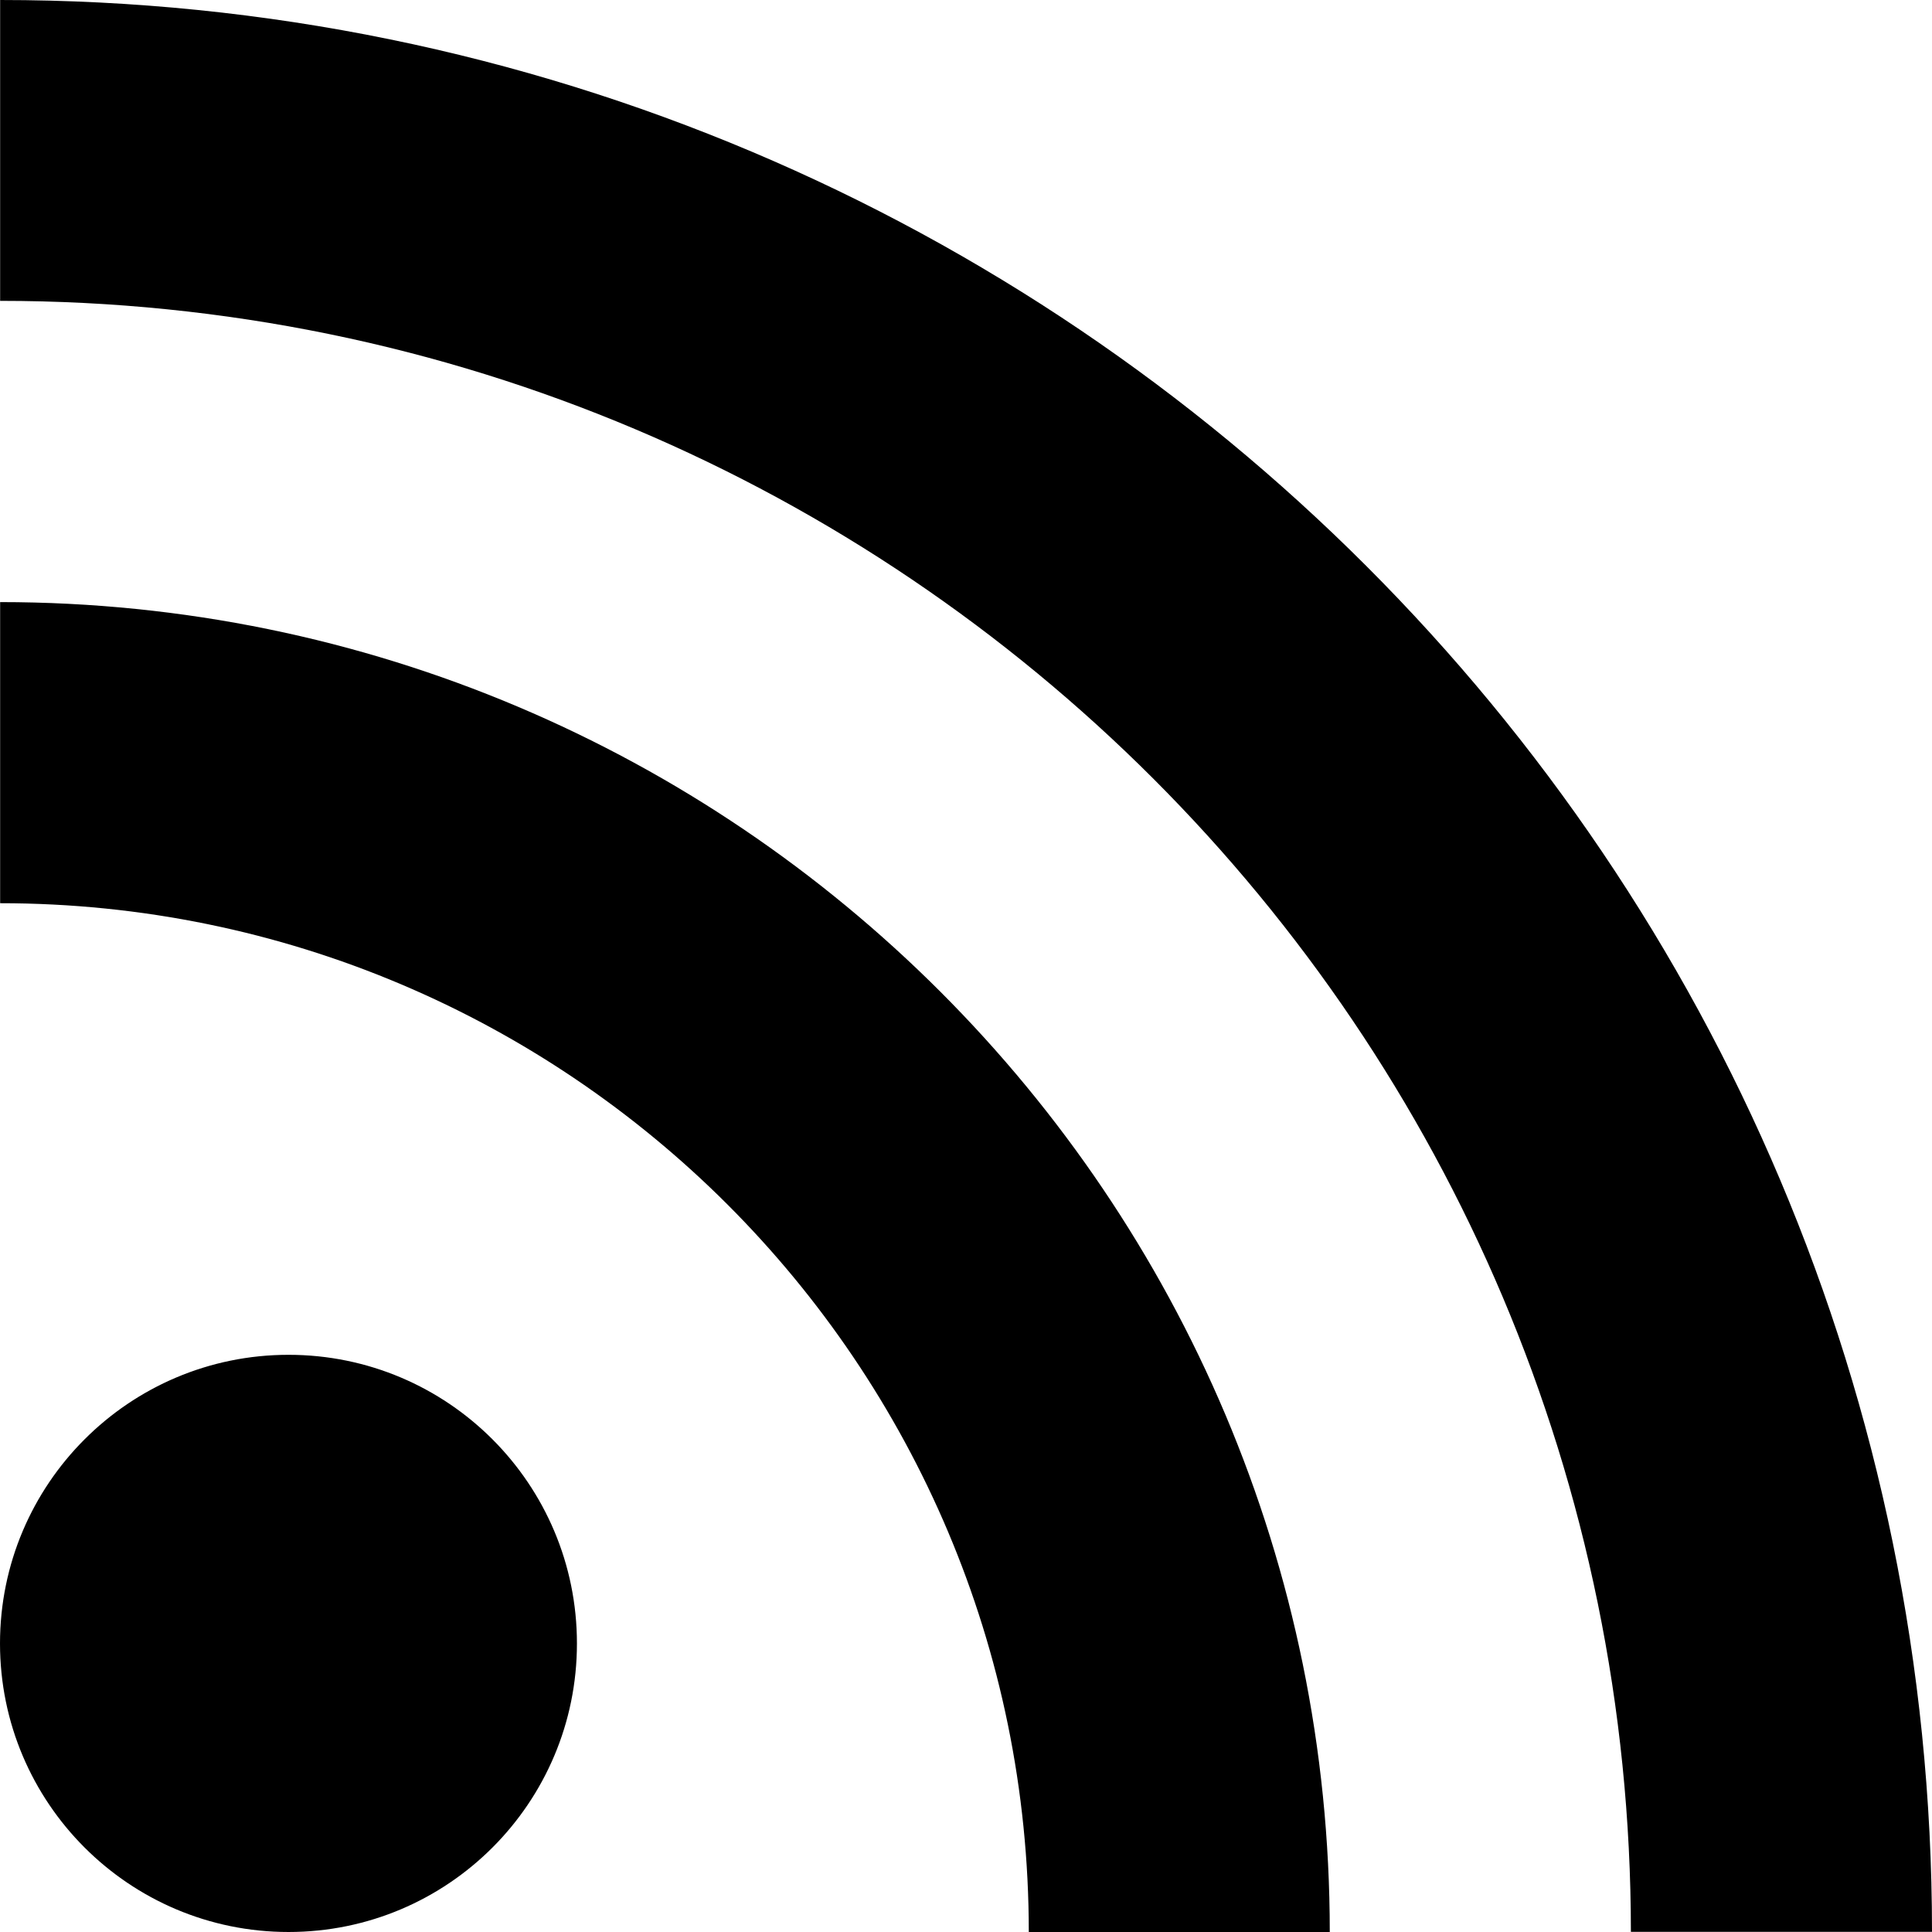
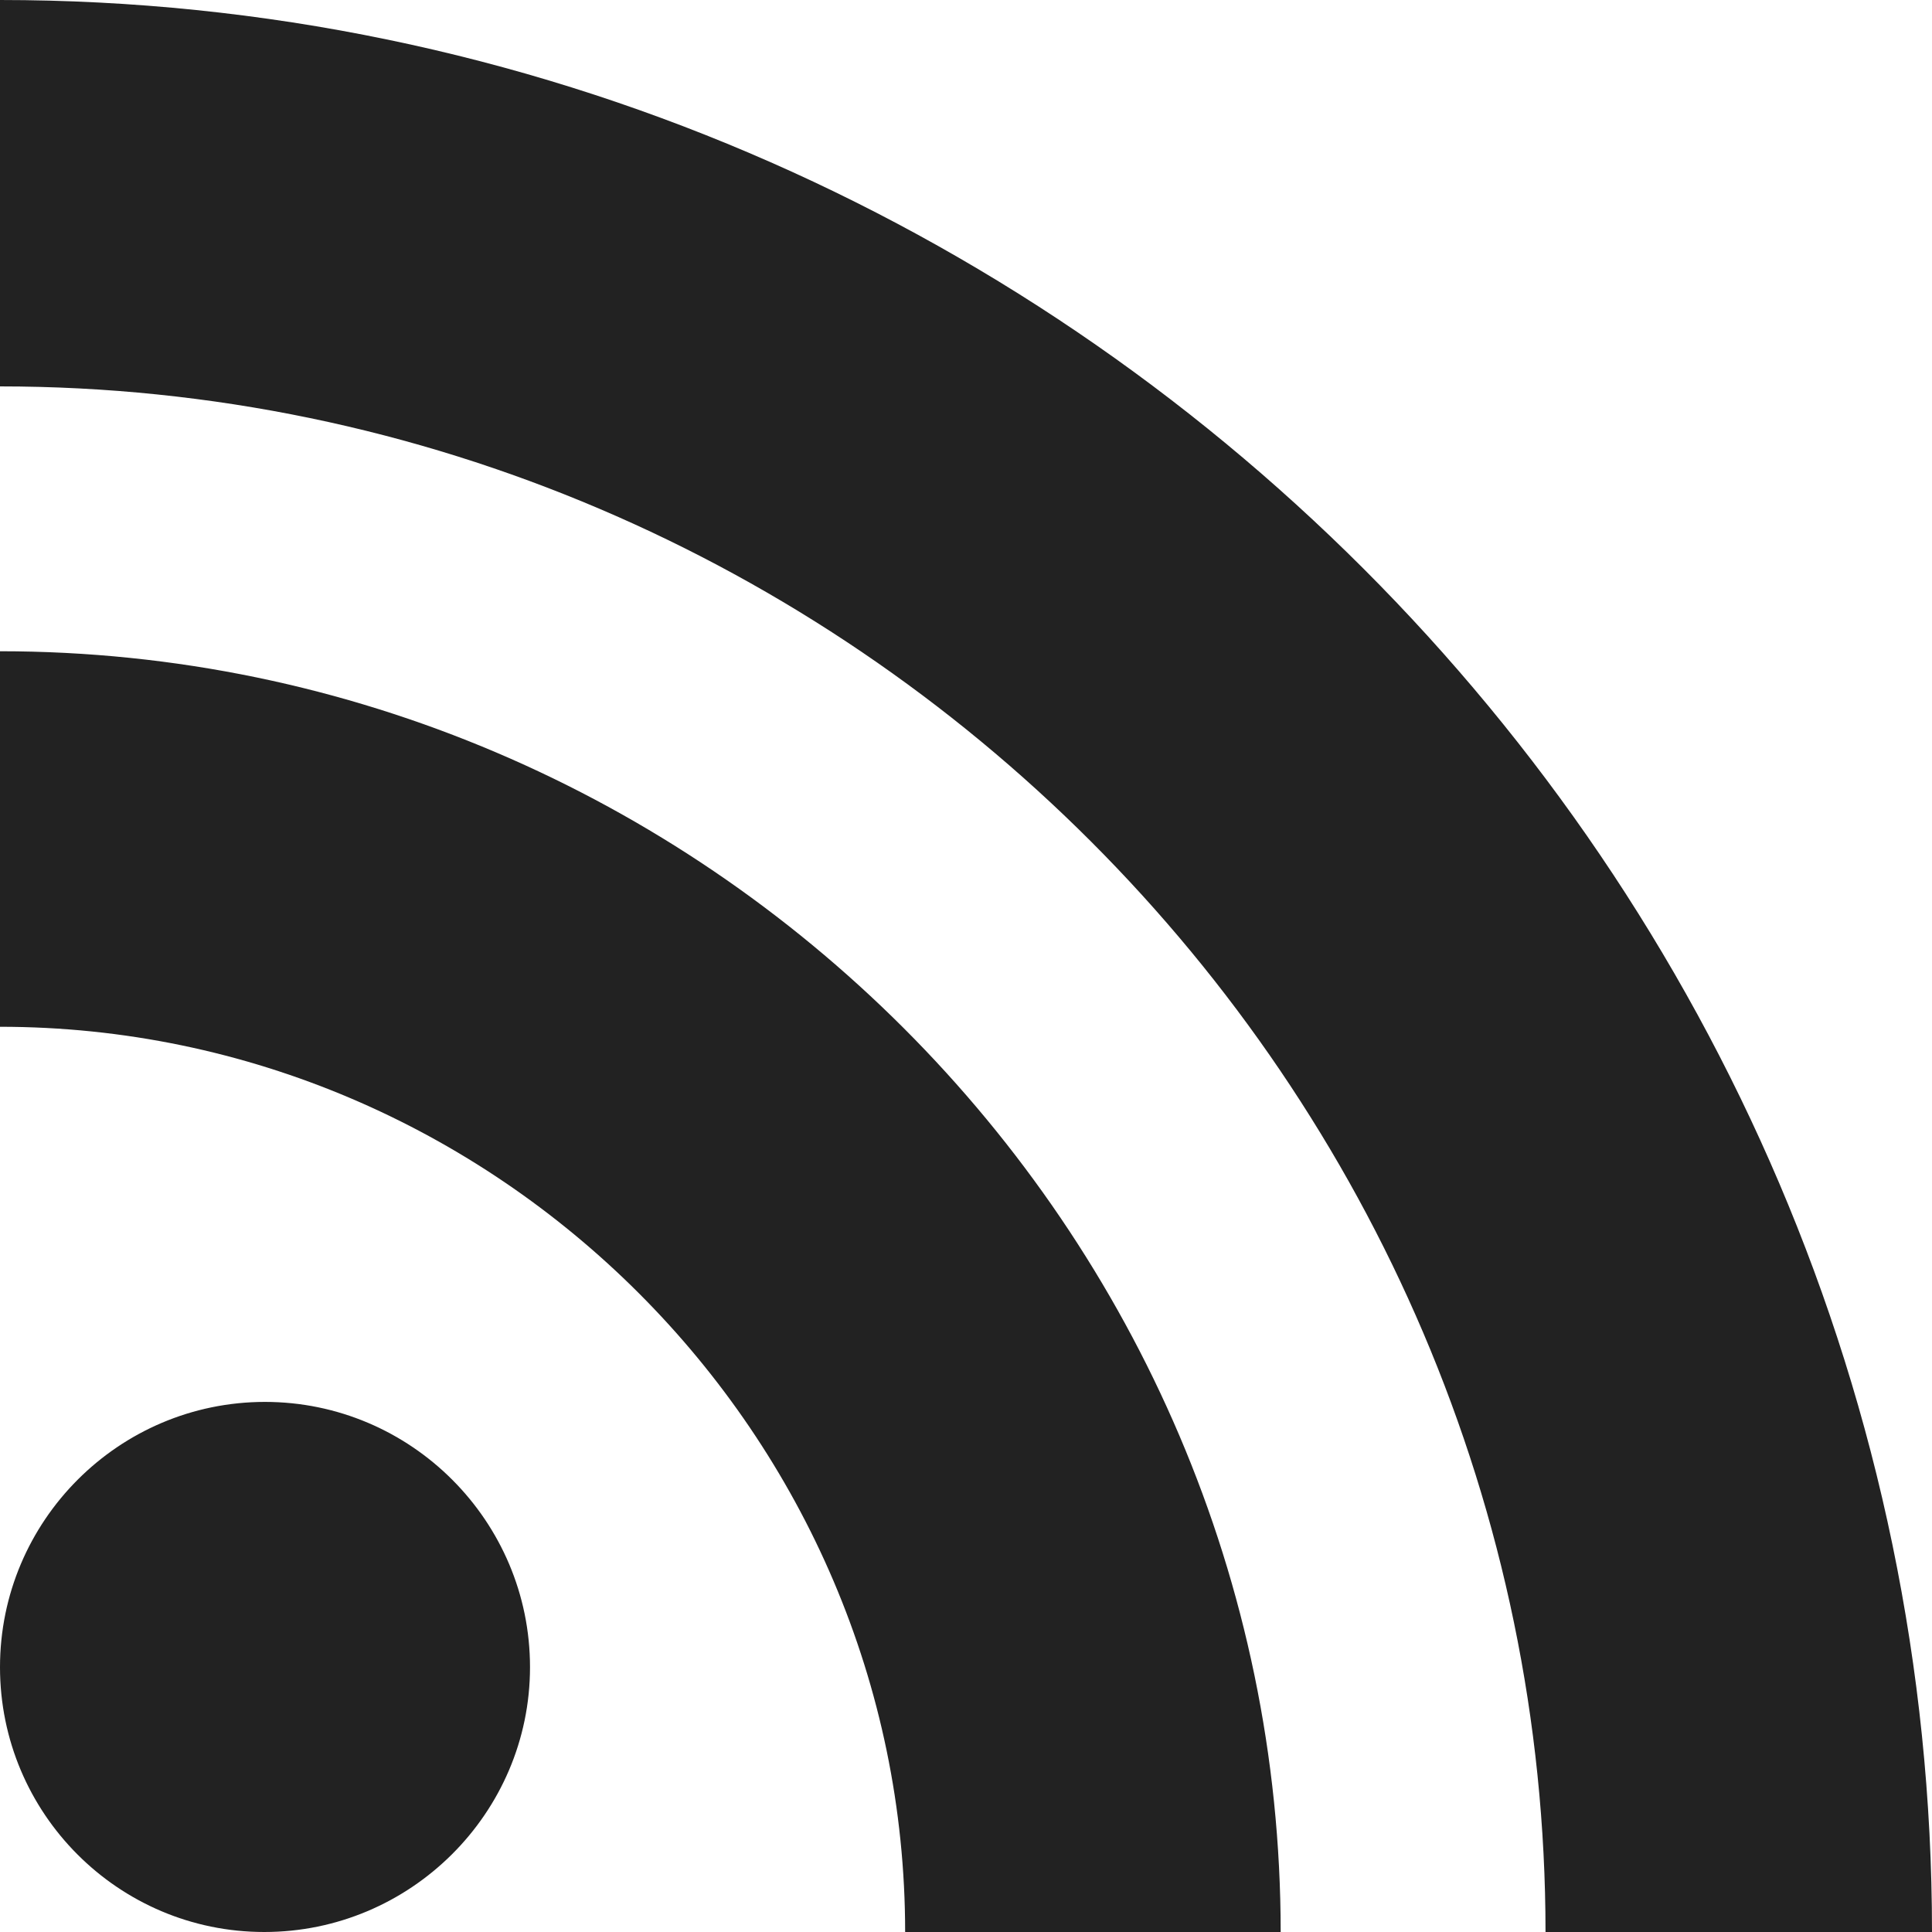
- <svg xmlns="http://www.w3.org/2000/svg" version="1.1" id="RSS" x="0px" y="0px" width="465.12px" height="465.12px" viewBox="73.409 163.44 465.12 465.12" enable-background="new 73.409 163.44 465.12 465.12" xml:space="preserve">
-   <path d="M73.44,163.44v72.43c216.832,0,392.598,175.828,392.598,392.659h72.491C538.529,371.673,330.297,163.44,73.44,163.44z   M73.44,308.392v72.492c136.751,0,247.646,110.863,247.646,247.676h72.461C393.547,451.753,250.216,308.392,73.44,308.392z   M142.872,489.605c-38.373,0-69.462,31.15-69.462,69.492s31.09,69.462,69.462,69.462c38.372,0,69.431-31.089,69.431-69.462  C212.303,520.726,181.244,489.605,142.872,489.605z" />
+ <svg xmlns="http://www.w3.org/2000/svg" aria-labelledby="simpleicons-rss-icon" role="img" viewBox="0 0 24 24">
+   <path fill="#222222" d="M19.199 24C19.199 13.467 10.533 4.8 0 4.8V0c13.165 0 24 10.835 24 24h-4.801zM3.291 17.415c1.814 0 3.293 1.479 3.293 3.295 0 1.813-1.485 3.29-3.301 3.29C1.47 24 0 22.526 0 20.71s1.475-3.294 3.291-3.295zM15.909 24h-4.665c0-6.169-5.075-11.245-11.244-11.245V8.09c8.727 0 15.909 7.184 15.909 15.91z" />
</svg>
